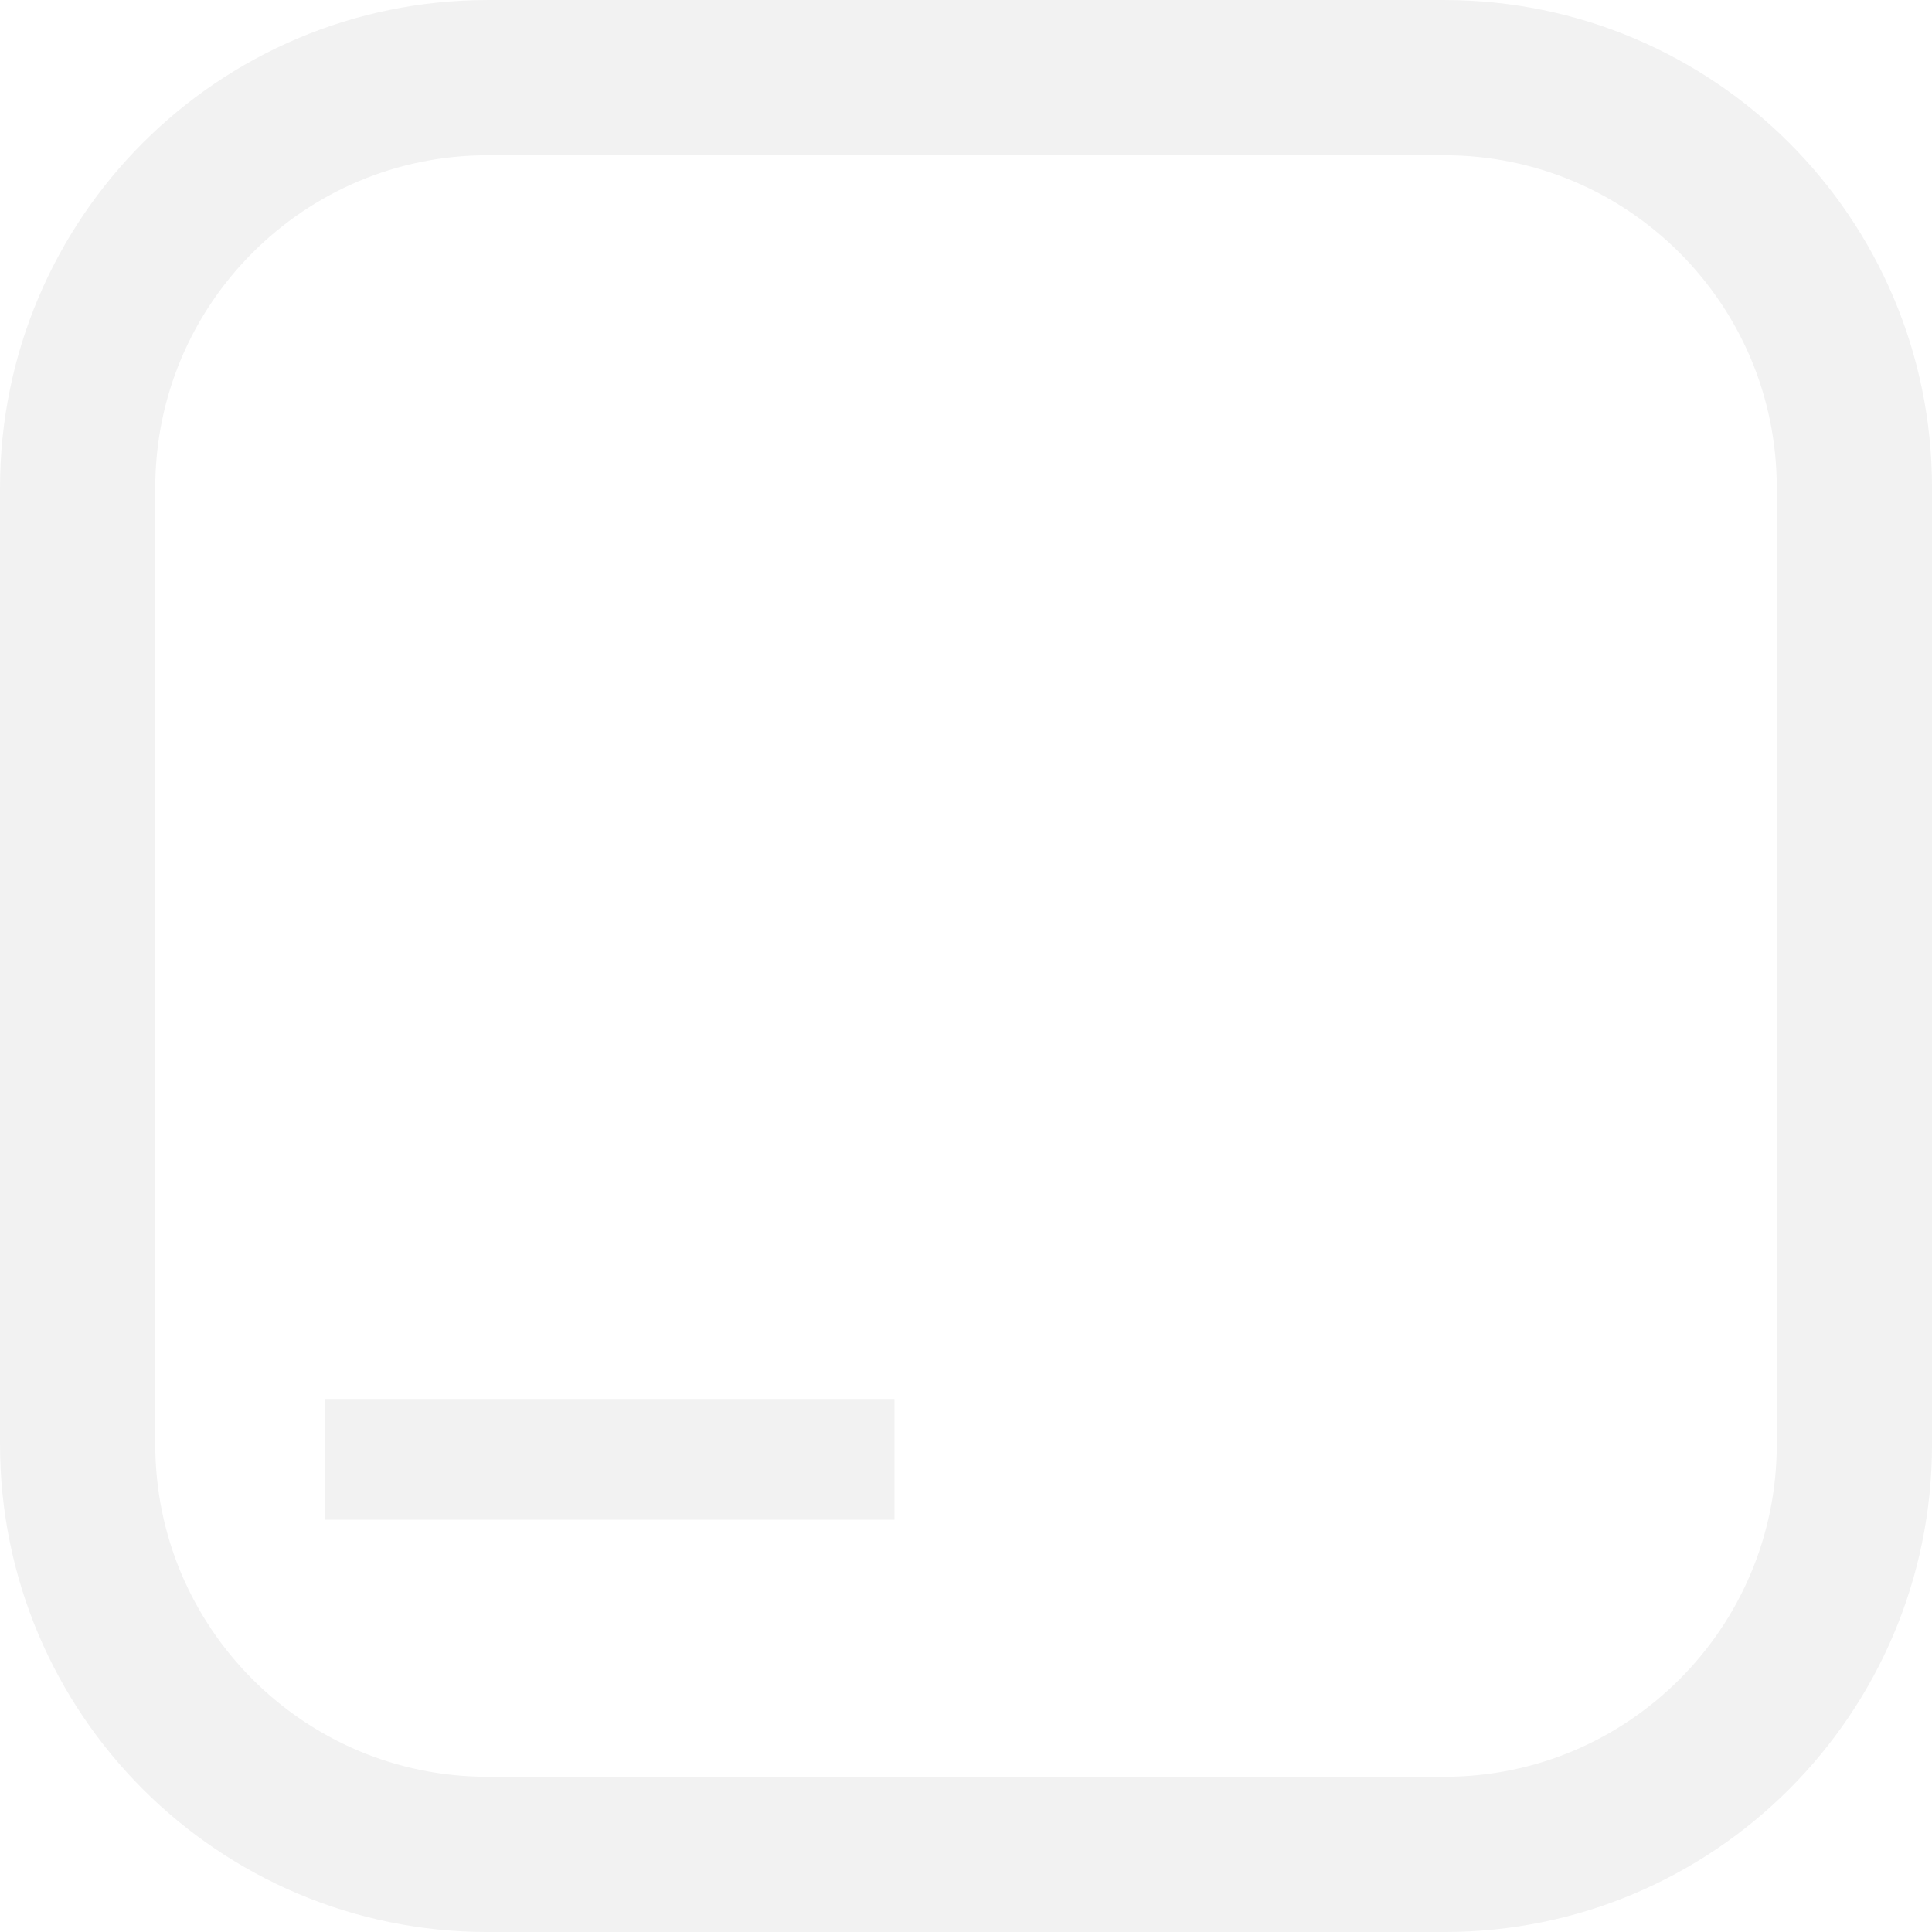
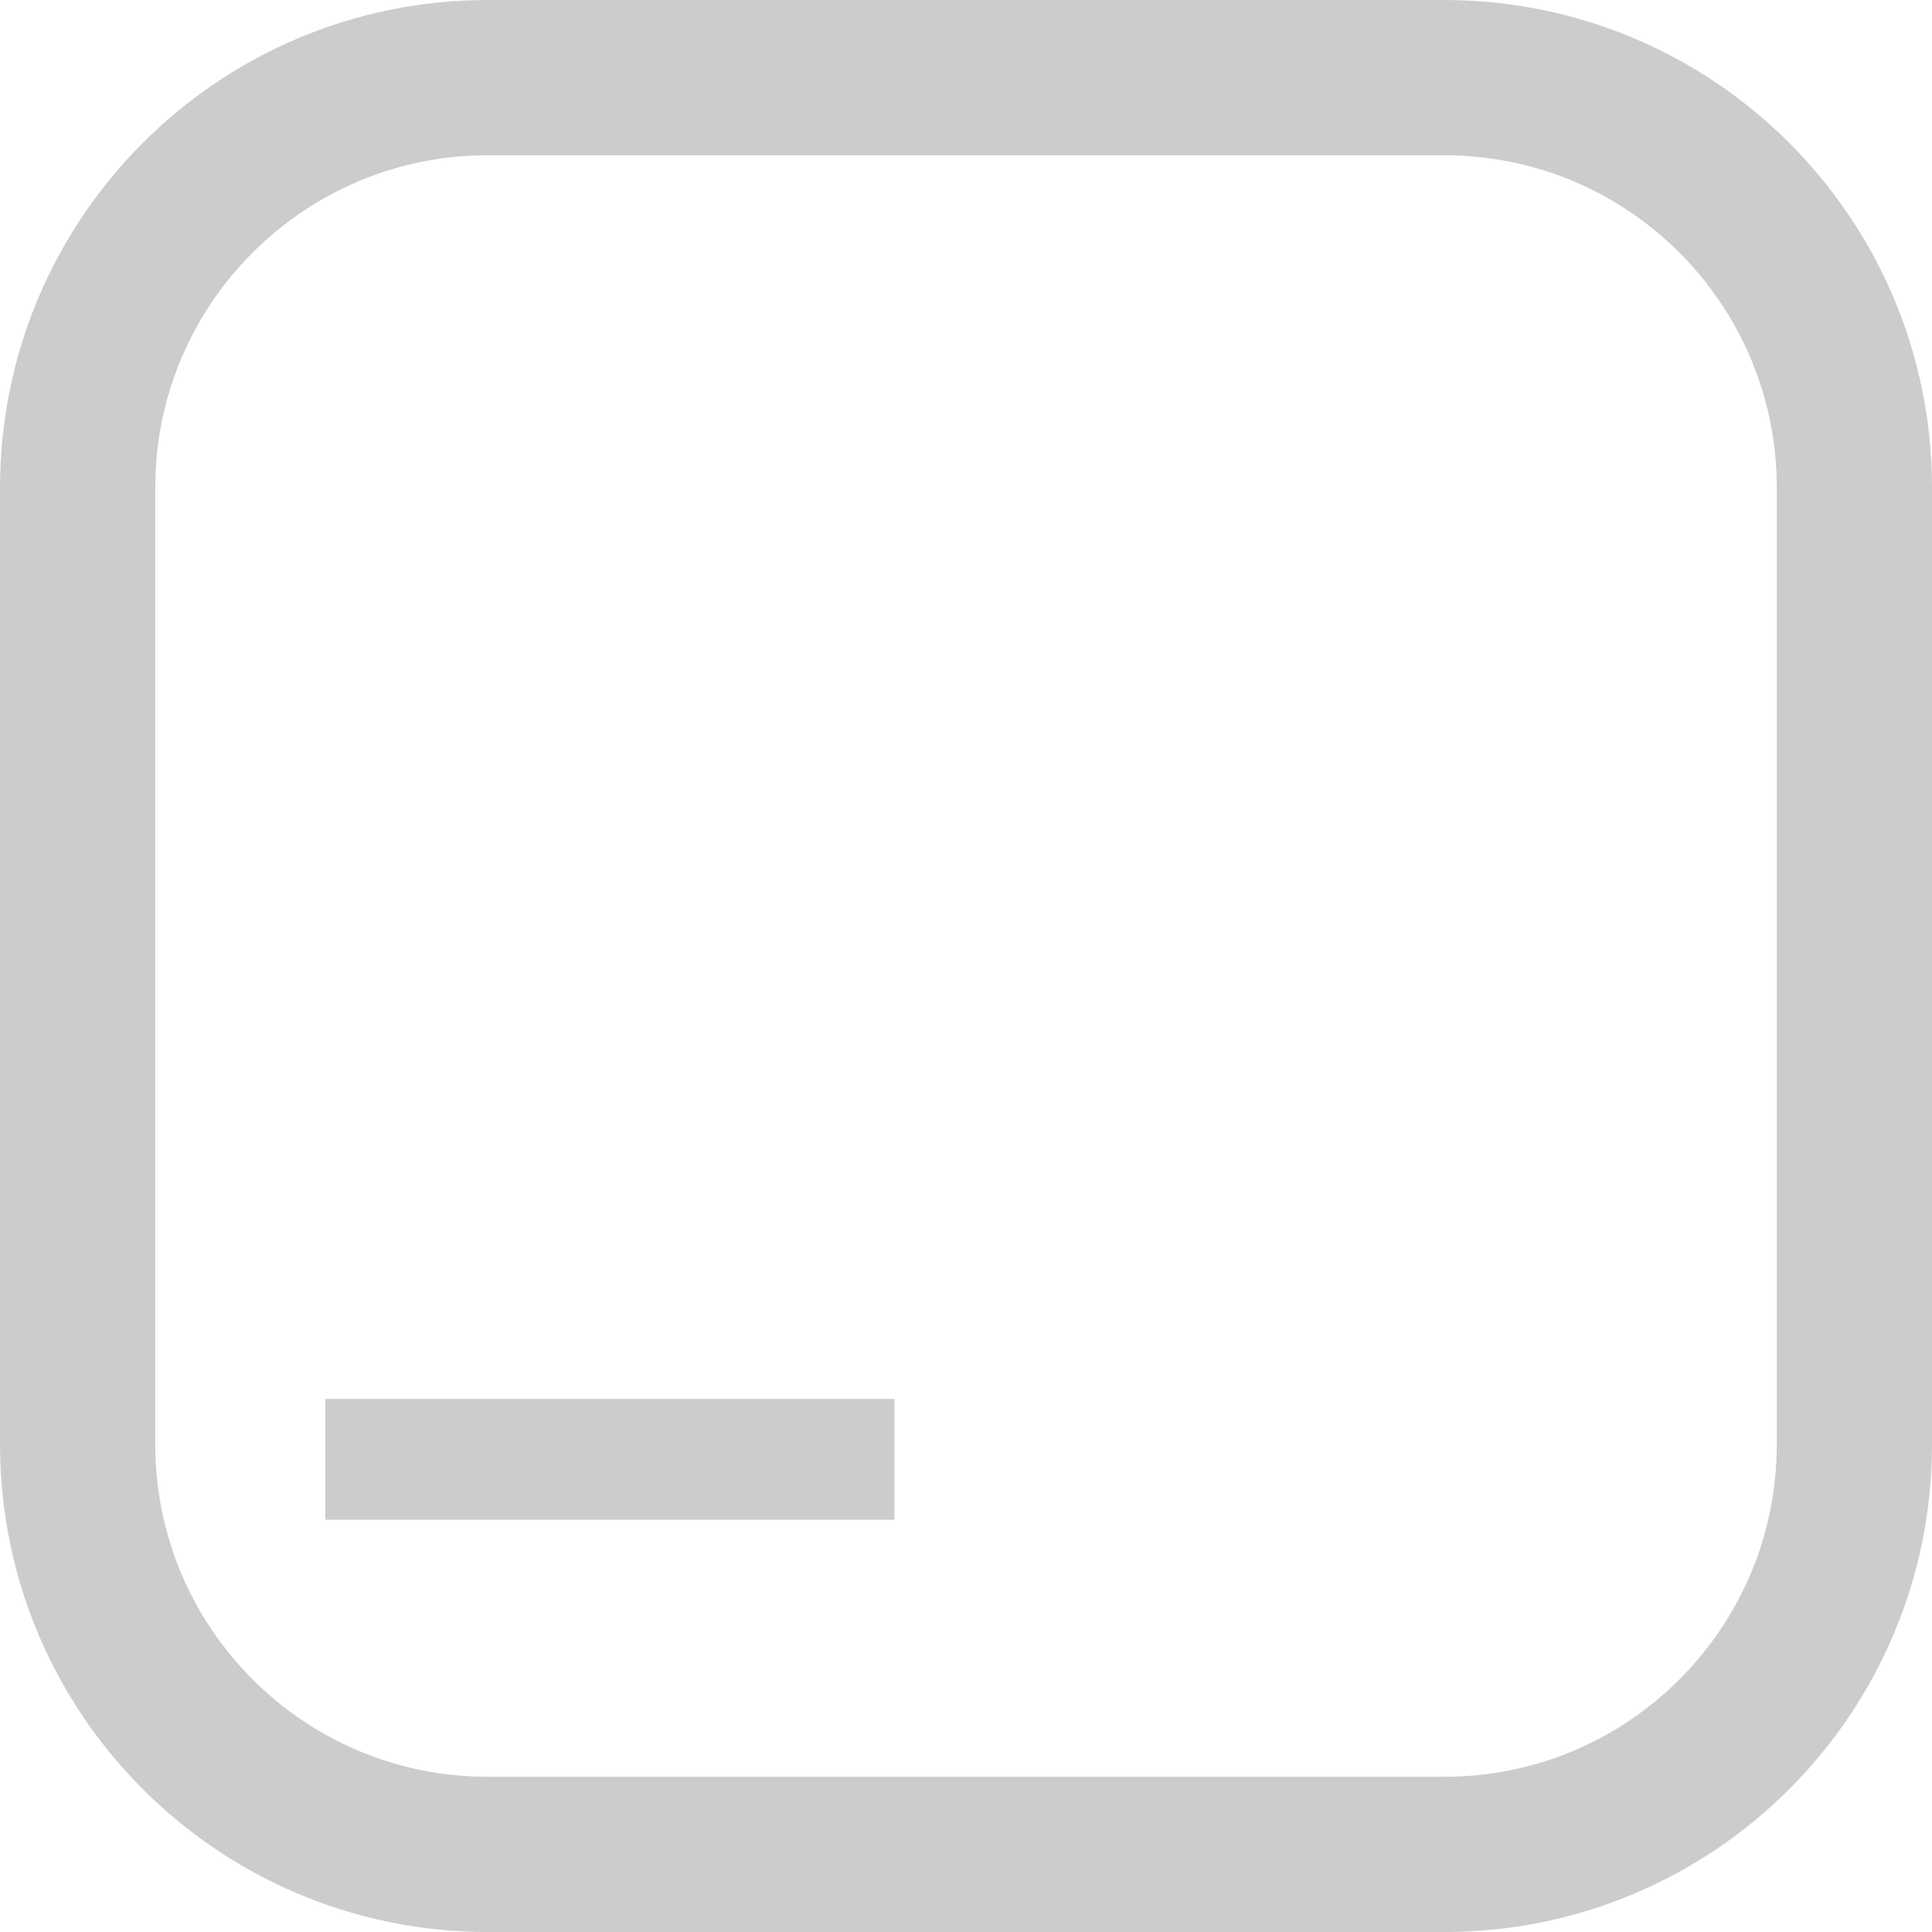
<svg xmlns="http://www.w3.org/2000/svg" width="48" height="48" viewBox="0 0 48 48" id="svg2" version="1.1">
  <defs id="defs4" />
  <g id="layer1" transform="translate(0,-1004.362)">
-     <rect style="fill:none;fill-opacity:0.85;stroke:#f2f2f2;stroke-width:3.857;stroke-linejoin:round;stroke-miterlimit:4;stroke-dasharray:none" id="rect4136" width="44.143" height="44.143" x="1.929" y="1006.291" ry="10.187" />
-     <path style="fill:none;fill-rule:evenodd;stroke:#f2f2f2;stroke-width:3;stroke-linecap:butt;stroke-linejoin:miter;stroke-miterlimit:4;stroke-dasharray:none;stroke-opacity:1" d="M 8.081,1040.619 H 22.223" id="path817" />
+     <rect style="fill:none;fill-opacity:0.85;stroke:#cccccc;stroke-width:3.857;stroke-linejoin:round;stroke-miterlimit:4;stroke-dasharray:none" id="rect4136" width="44.143" height="44.143" x="1.929" y="1006.291" ry="10.187" />
+     <path style="fill:none;fill-rule:evenodd;stroke:#cccccc;stroke-width:3;stroke-linecap:butt;stroke-linejoin:miter;stroke-miterlimit:4;stroke-dasharray:none;stroke-opacity:1" d="M 8.081,1040.619 H 22.223" id="path817" />
  </g>
</svg>
